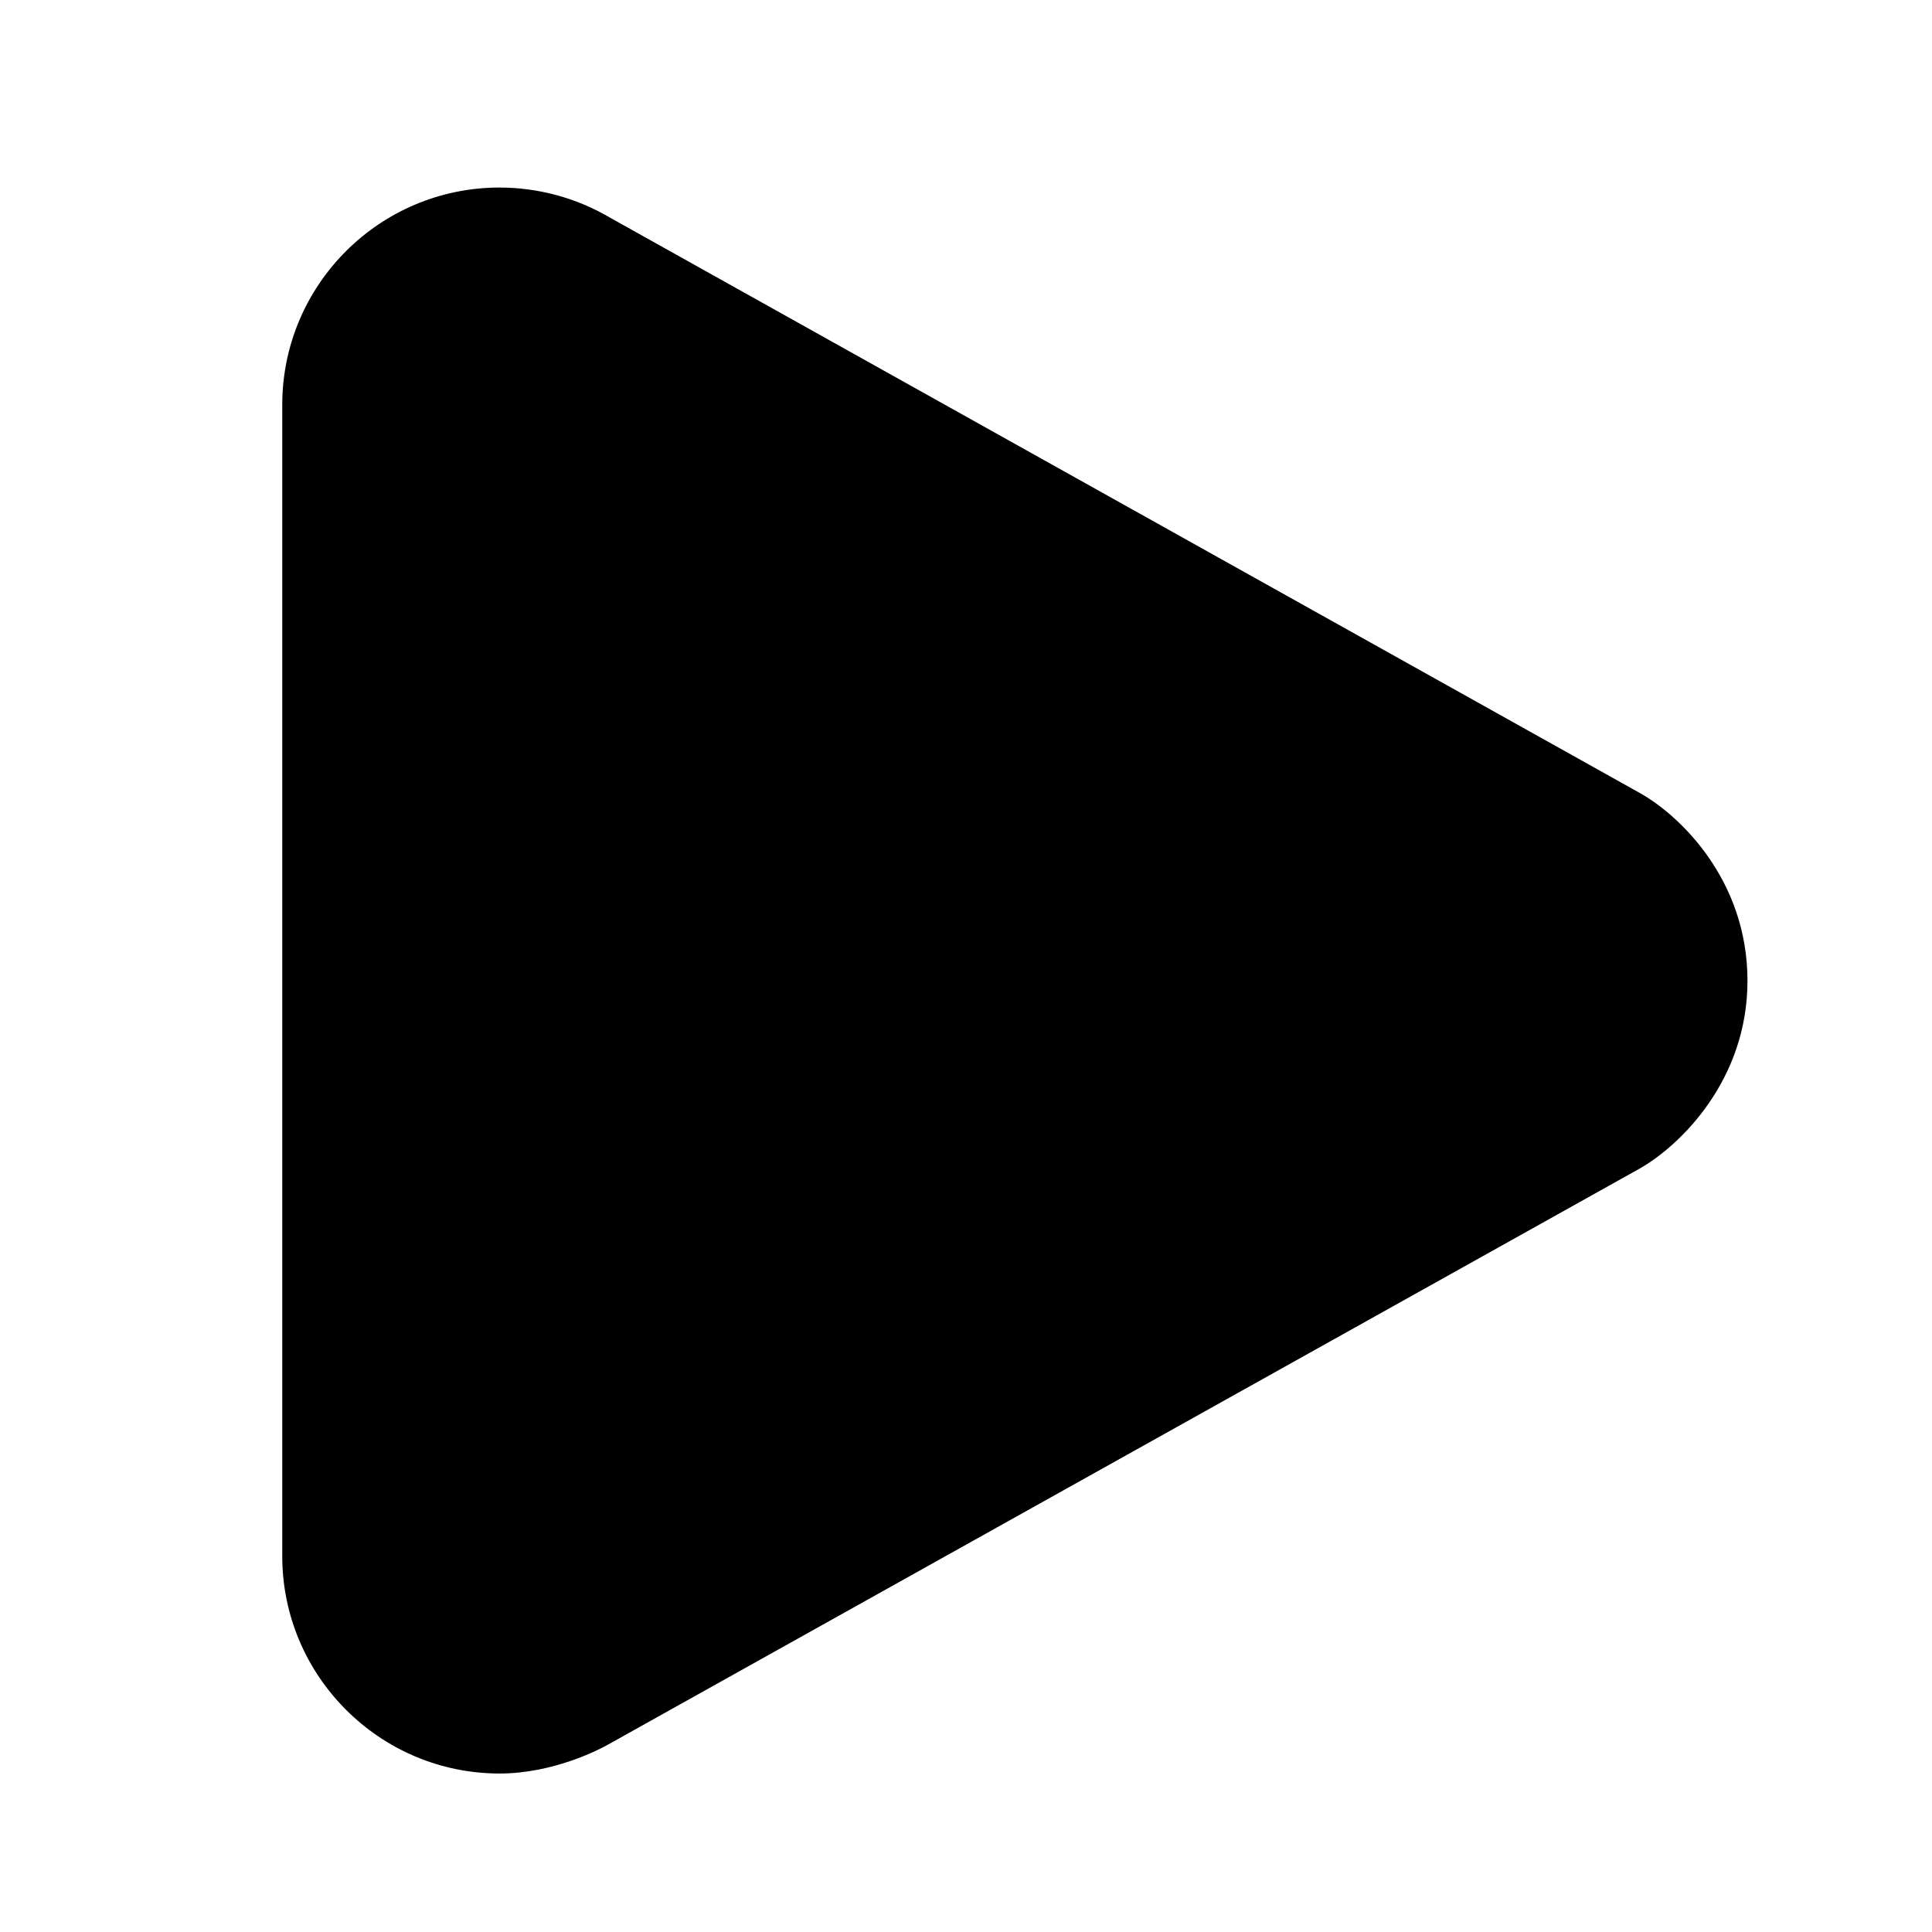
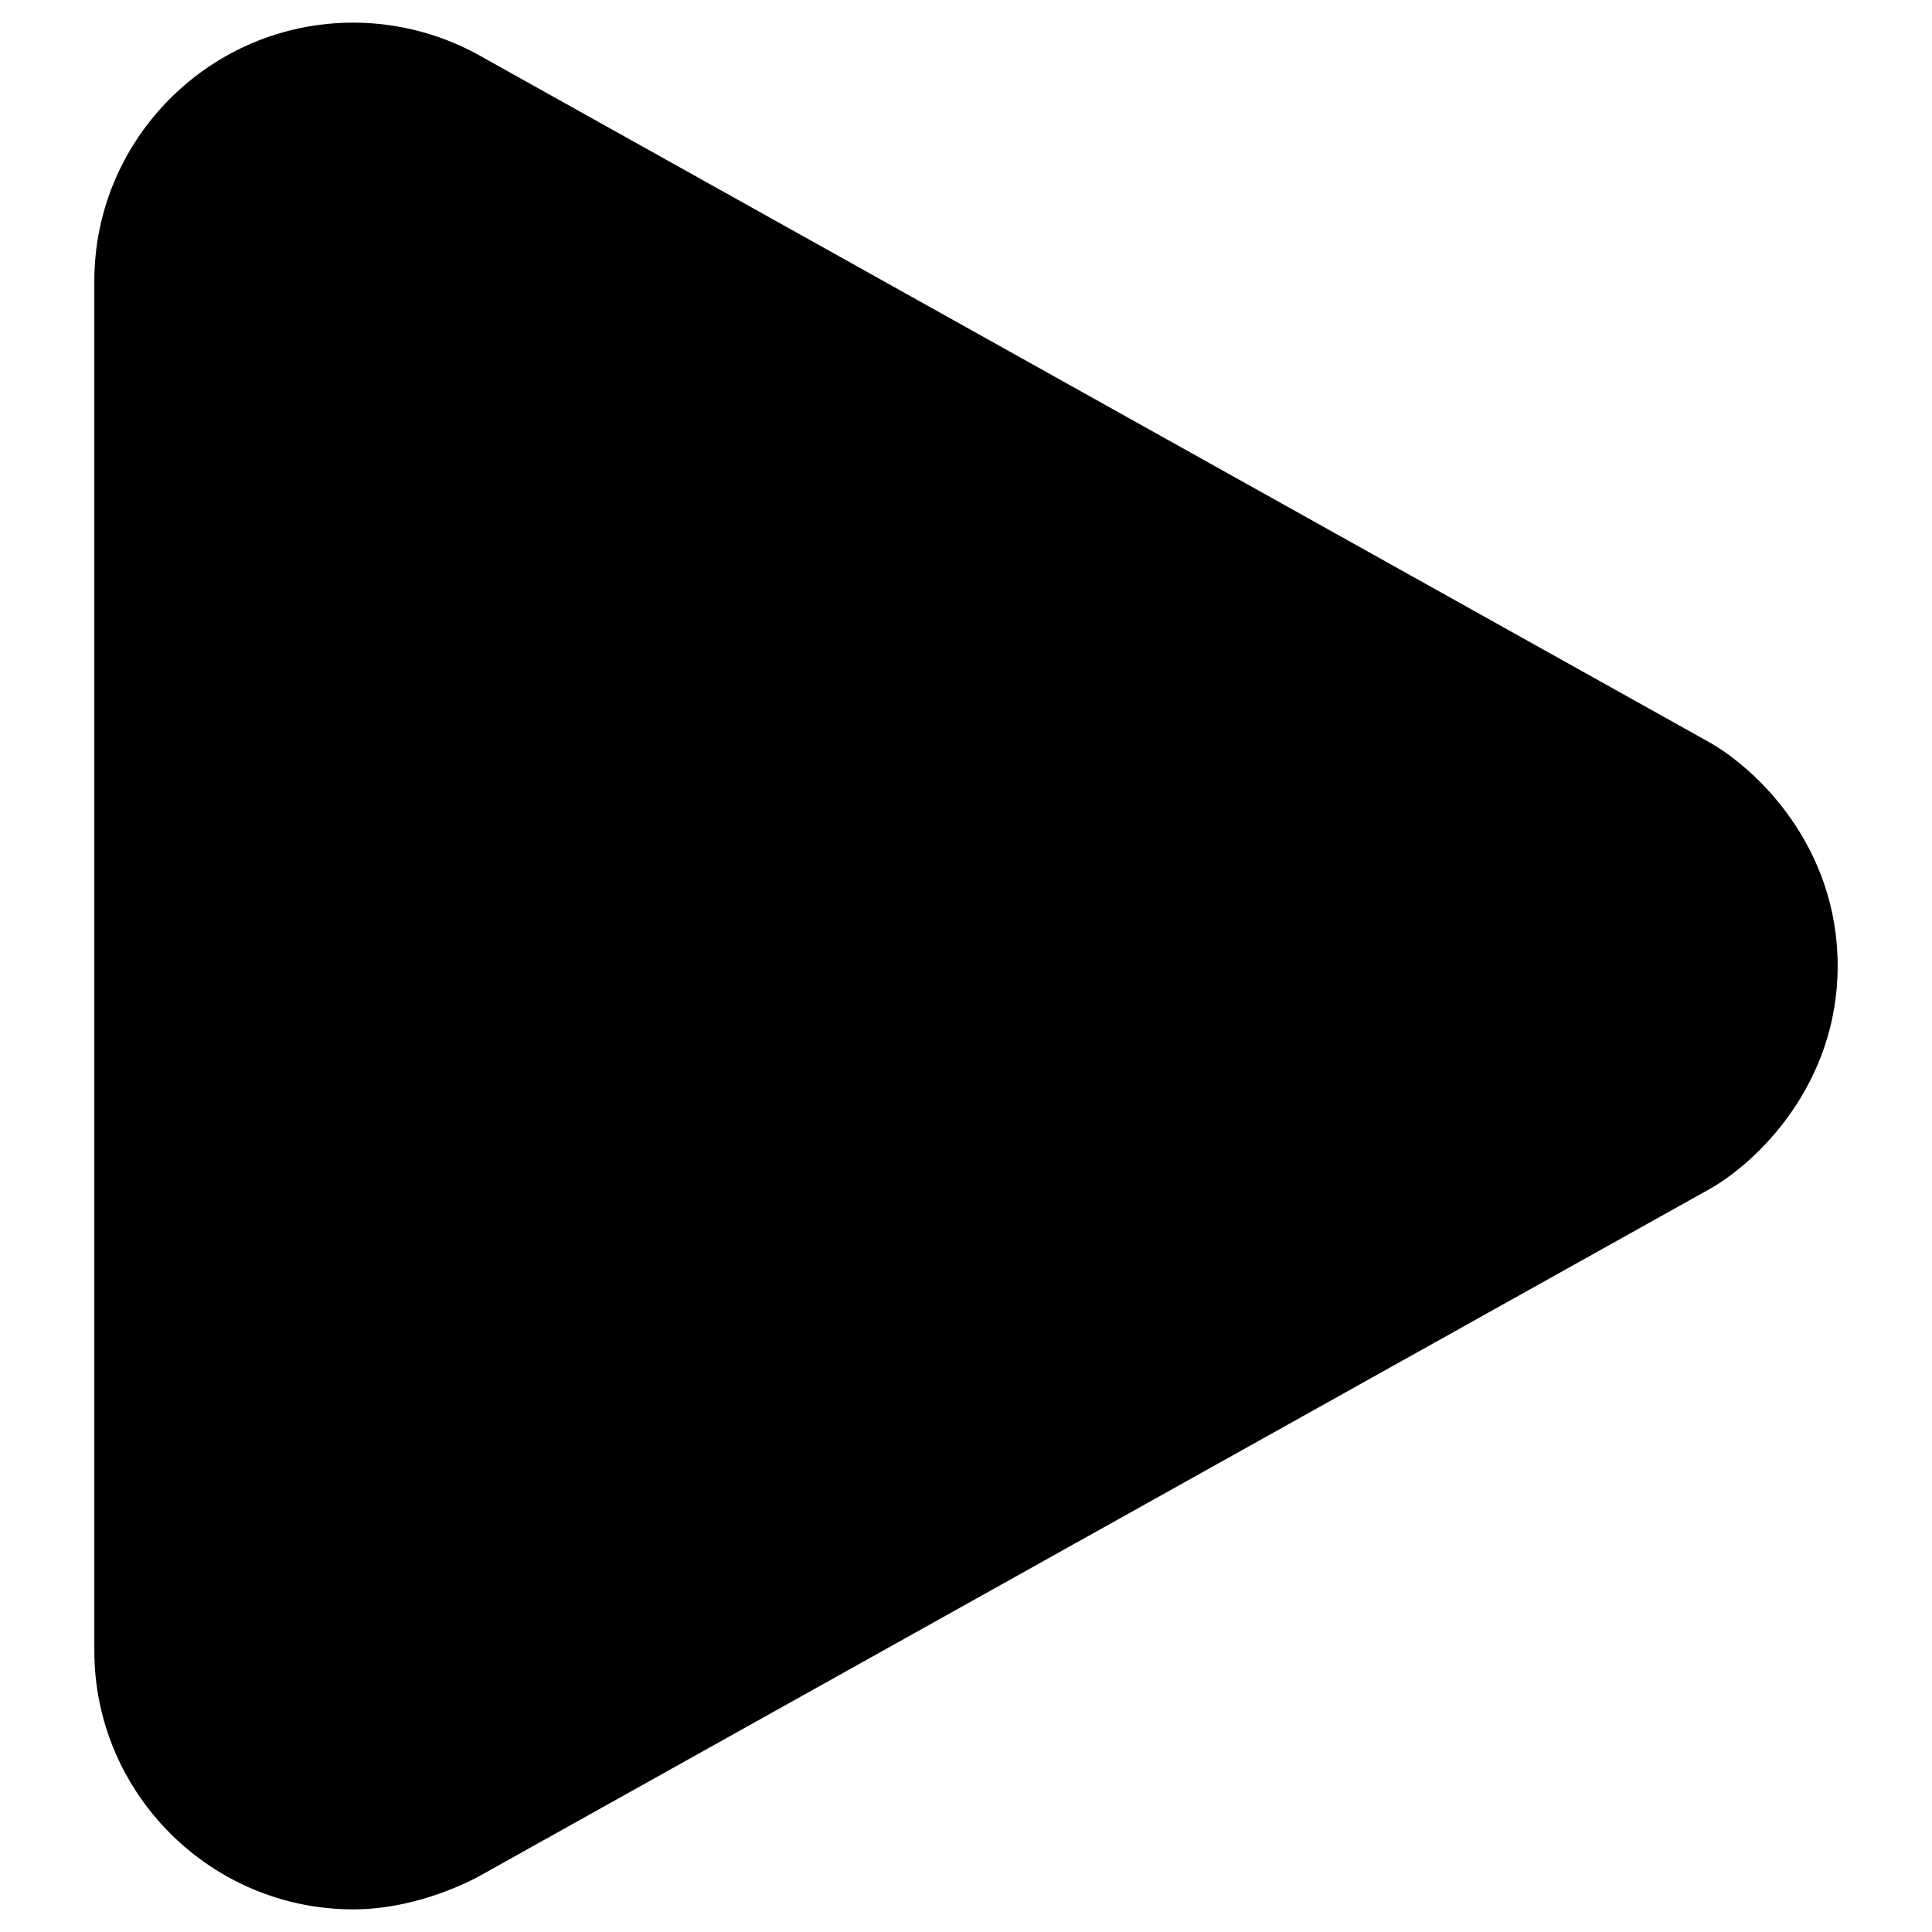
<svg xmlns="http://www.w3.org/2000/svg" version="1.1" x="0px" y="0px" viewBox="0 0 512 512" enable-background="new 0 0 512 512" xml:space="preserve">
  <g id="Layer_1">
    <g>
-       <path d="M132.4,470c-31.8,0-57.6-25.9-57.6-57.6V107.3c0-31.8,25.8-57.6,57.6-57.6c10.3,0,20.5,2.8,29.3,8L434.3,210    c10.6,5.8,28.8,23,28.8,49.9c0,26.5-18,43.8-28.6,49.8L161.2,462.3C159.1,463.5,146.8,470,132.4,470z" />
+       <path d="M93.6,506C55.8,506,25,475.2,25,437.5V74.5C25,36.7,55.8,6,93.6,6c12.3,0,24.3,3.3,34.9,9.5l324.3,181.1    C465.3,203.6,487,224,487,256c0,31.5-21.4,52.1-34.1,59.2l-325,181.5C125.3,498.2,110.8,506,93.6,506z" />
    </g>
  </g>
  <g id="Layer_2">
</g>
</svg>
